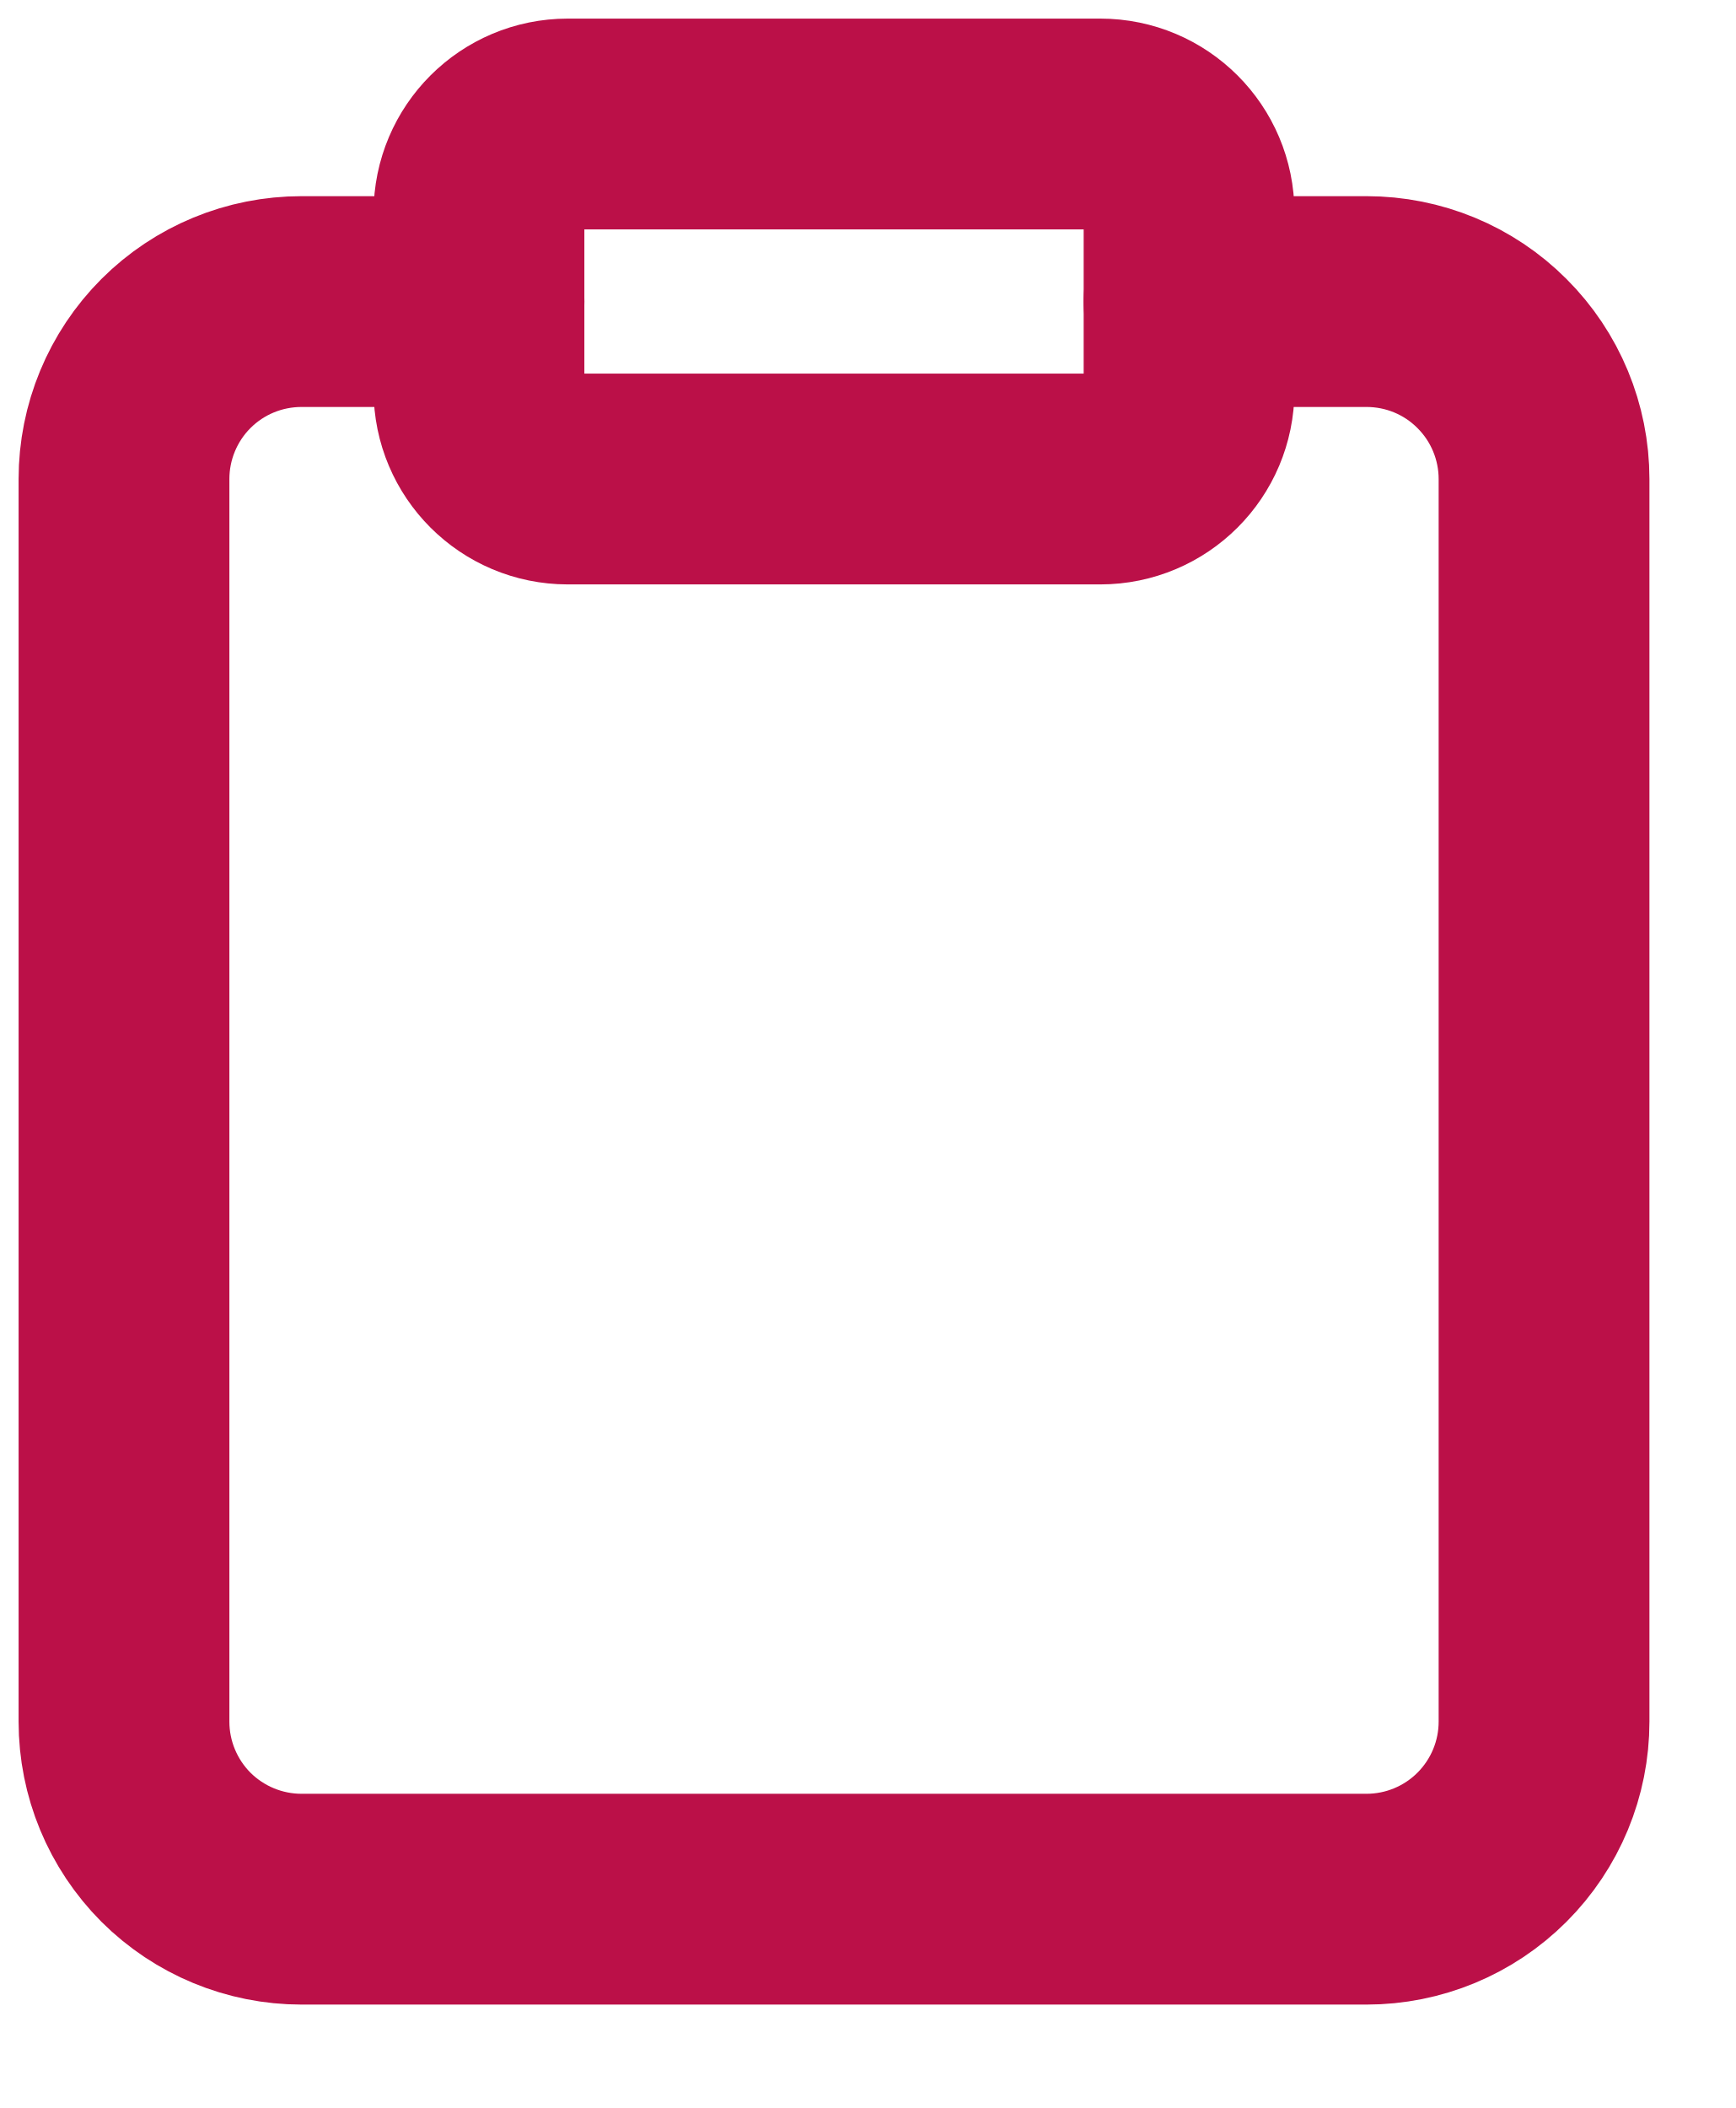
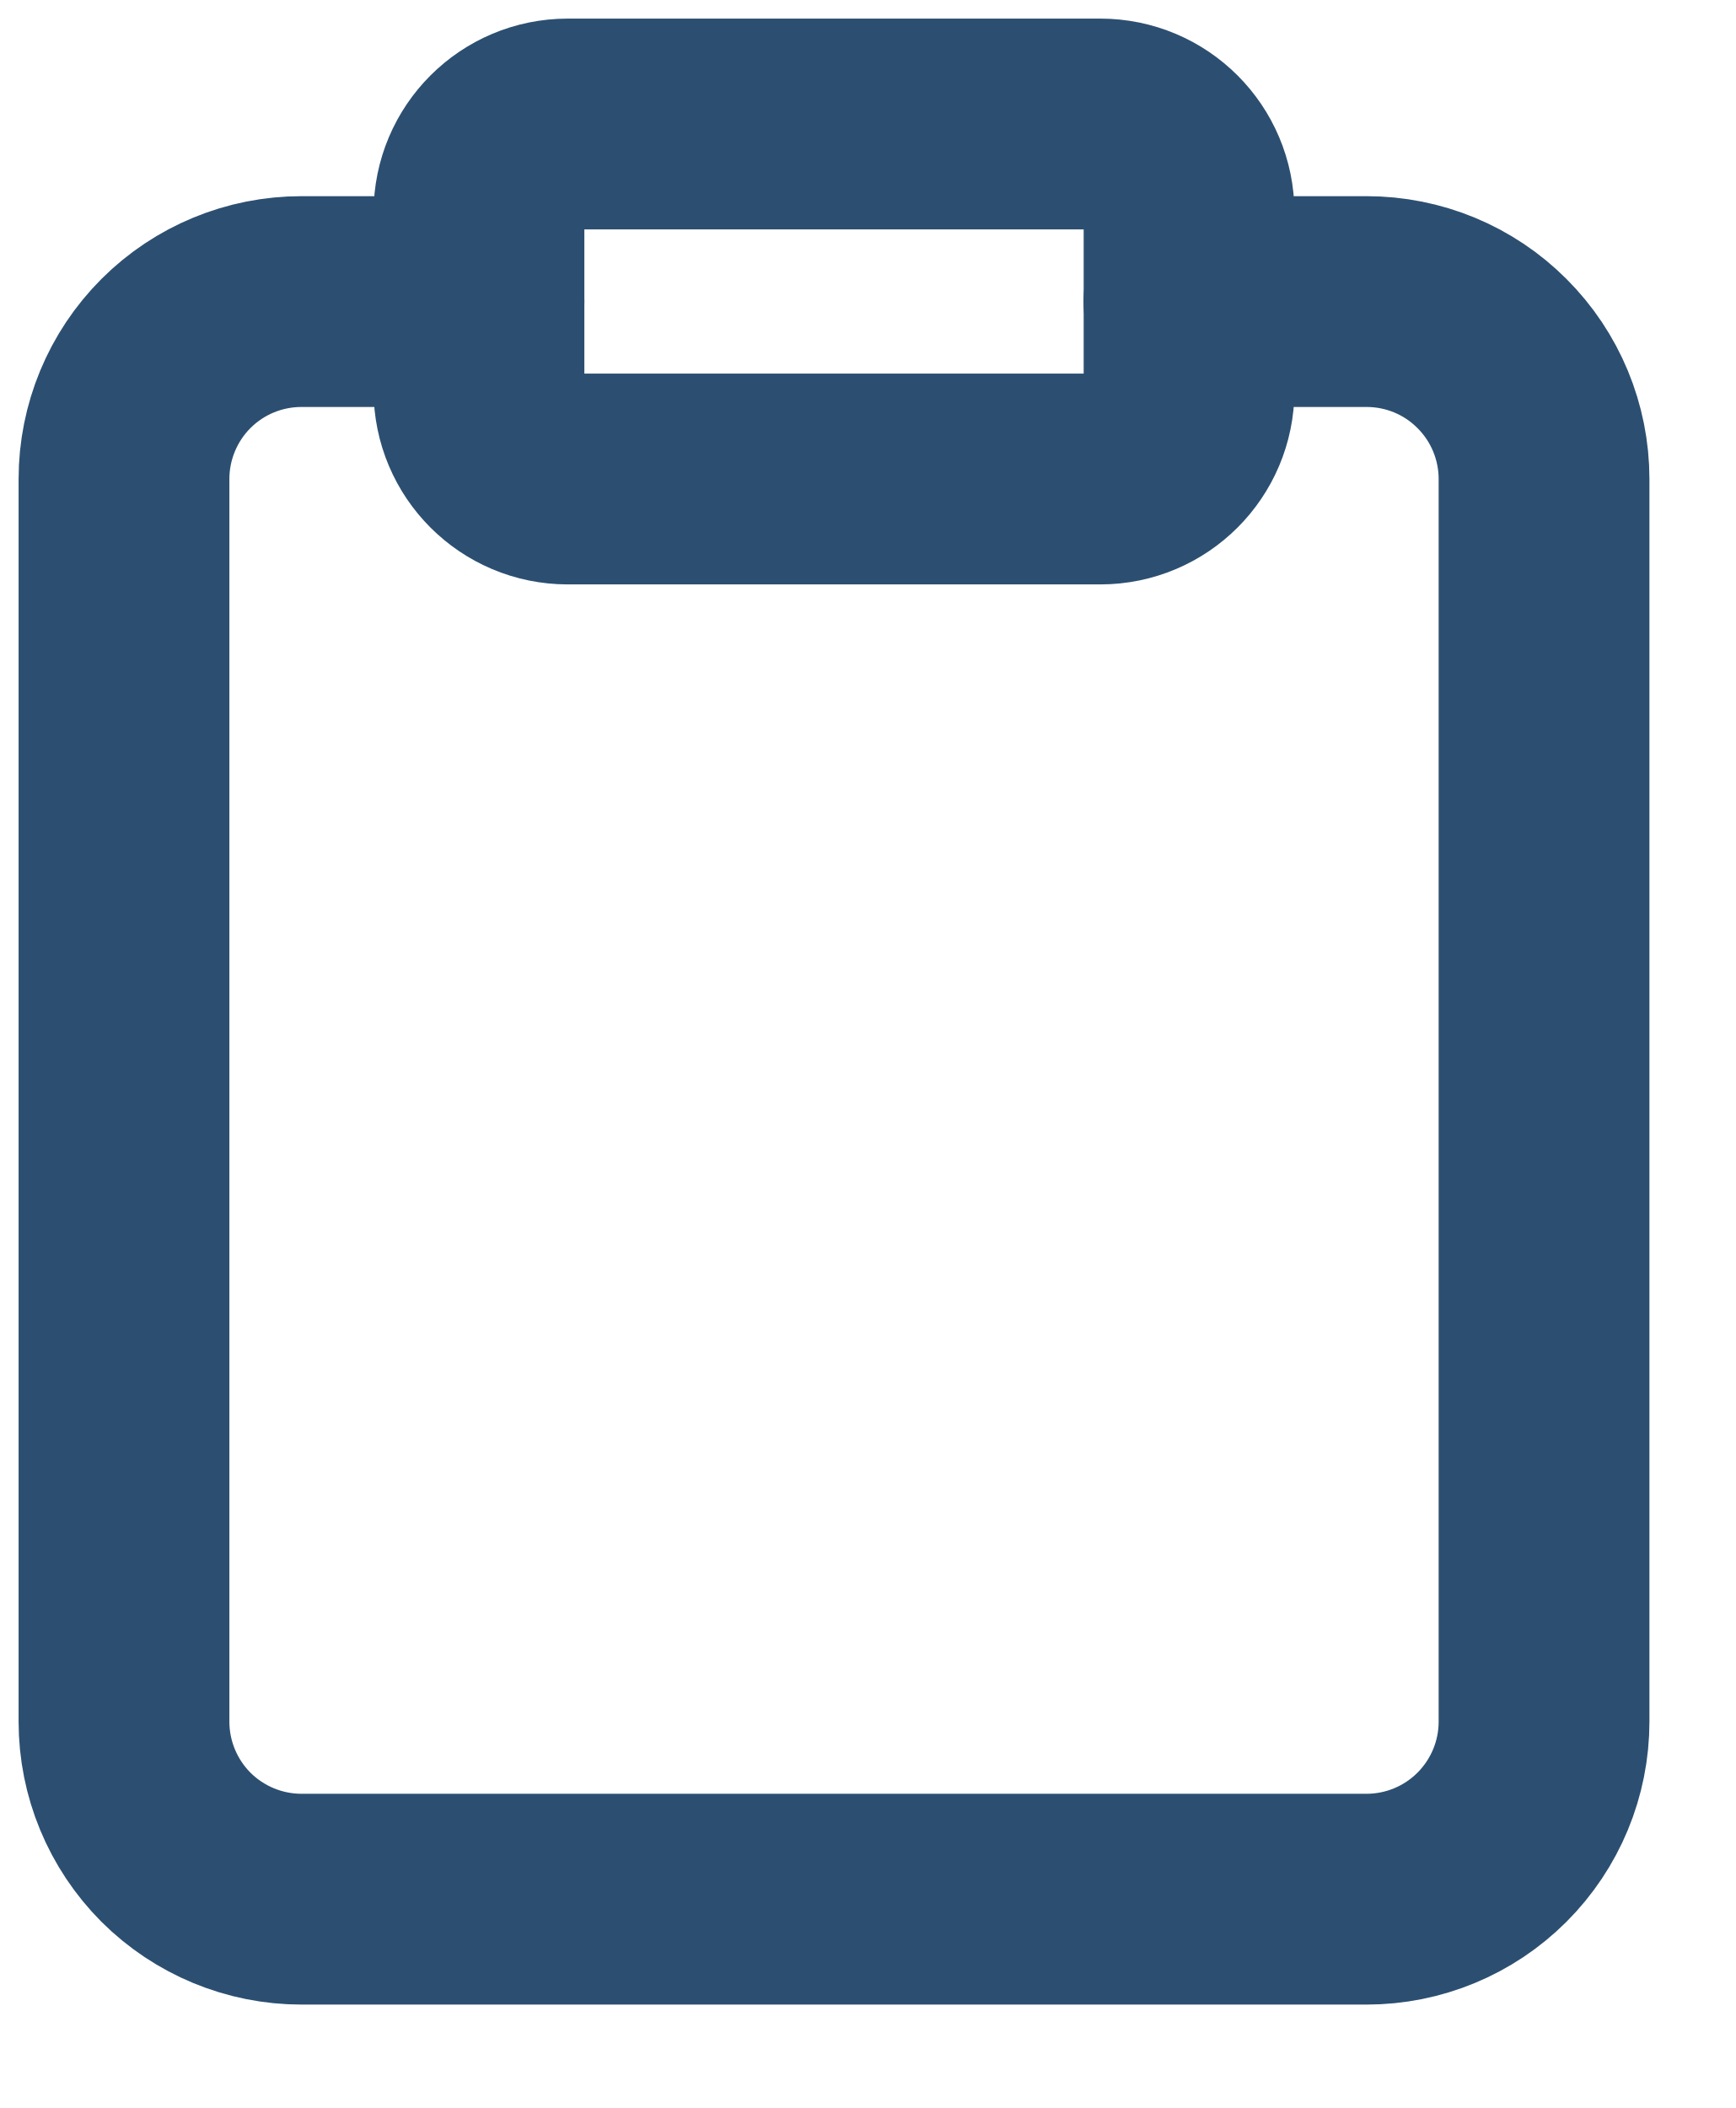
<svg xmlns="http://www.w3.org/2000/svg" width="14" height="17" viewBox="0 0 14 17" fill="none">
-   <path d="M9.589 2.432H11.021C11.401 2.432 11.765 2.582 12.033 2.851C12.302 3.119 12.453 3.484 12.453 3.863V13.884C12.453 14.264 12.302 14.628 12.033 14.897C11.765 15.165 11.401 15.316 11.021 15.316H2.432C2.052 15.316 1.688 15.165 1.419 14.897C1.151 14.628 1 14.264 1 13.884V3.863C1 3.484 1.151 3.119 1.419 2.851C1.688 2.582 2.052 2.432 2.432 2.432H3.863" stroke="#BB1048" stroke-width="1.7" stroke-linecap="round" stroke-linejoin="round" />
-   <path d="M8.874 1H4.579C4.184 1 3.863 1.32 3.863 1.716V3.147C3.863 3.543 4.184 3.863 4.579 3.863H8.874C9.269 3.863 9.59 3.543 9.59 3.147V1.716C9.59 1.32 9.269 1 8.874 1Z" stroke="#BB1048" stroke-width="1.7" stroke-linecap="round" stroke-linejoin="round" />
+   <path d="M9.589 2.432H11.021C11.401 2.432 11.765 2.582 12.033 2.851C12.302 3.119 12.453 3.484 12.453 3.863V13.884C12.453 14.264 12.302 14.628 12.033 14.897C11.765 15.165 11.401 15.316 11.021 15.316H2.432C2.052 15.316 1.688 15.165 1.419 14.897C1.151 14.628 1 14.264 1 13.884V3.863C1 3.484 1.151 3.119 1.419 2.851C1.688 2.582 2.052 2.432 2.432 2.432H3.863" stroke="#2C4F71" stroke-width="1.7" stroke-linecap="round" stroke-linejoin="round" />
+   <path d="M8.874 1H4.579C4.184 1 3.863 1.32 3.863 1.716V3.147C3.863 3.543 4.184 3.863 4.579 3.863H8.874C9.269 3.863 9.59 3.543 9.59 3.147V1.716C9.59 1.32 9.269 1 8.874 1Z" stroke="#2C4F71" stroke-width="1.7" stroke-linecap="round" stroke-linejoin="round" />
</svg>
